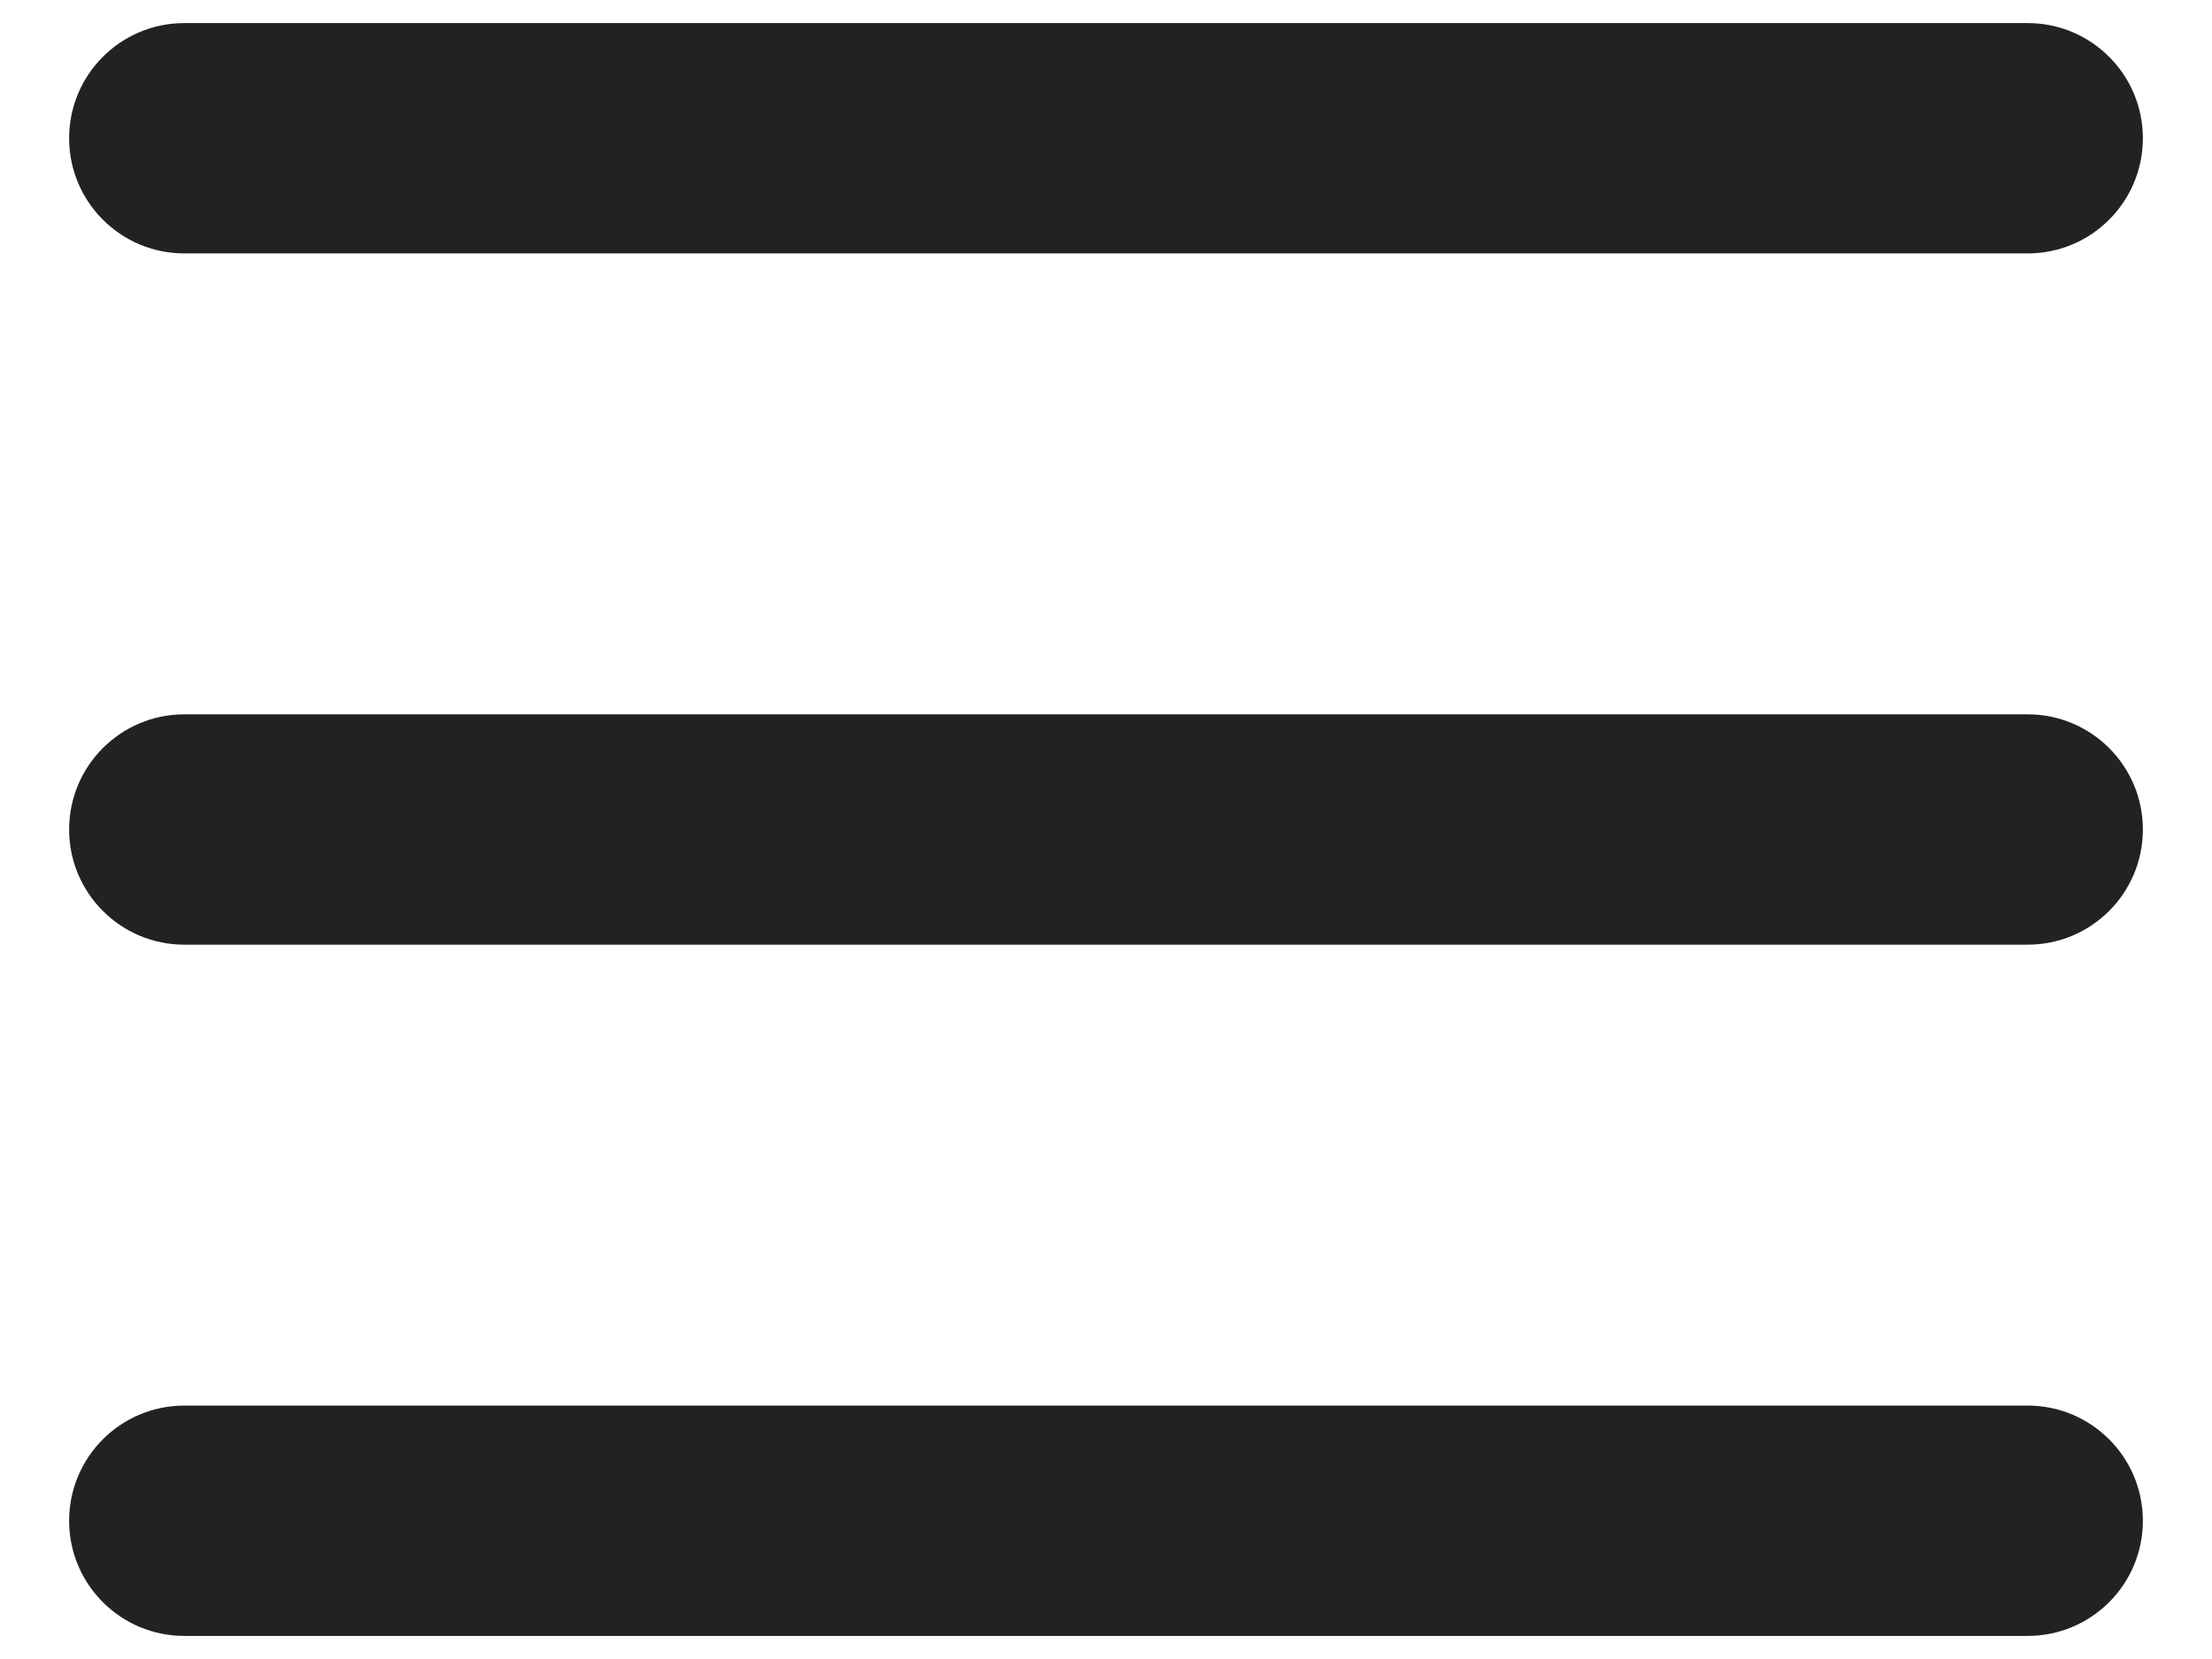
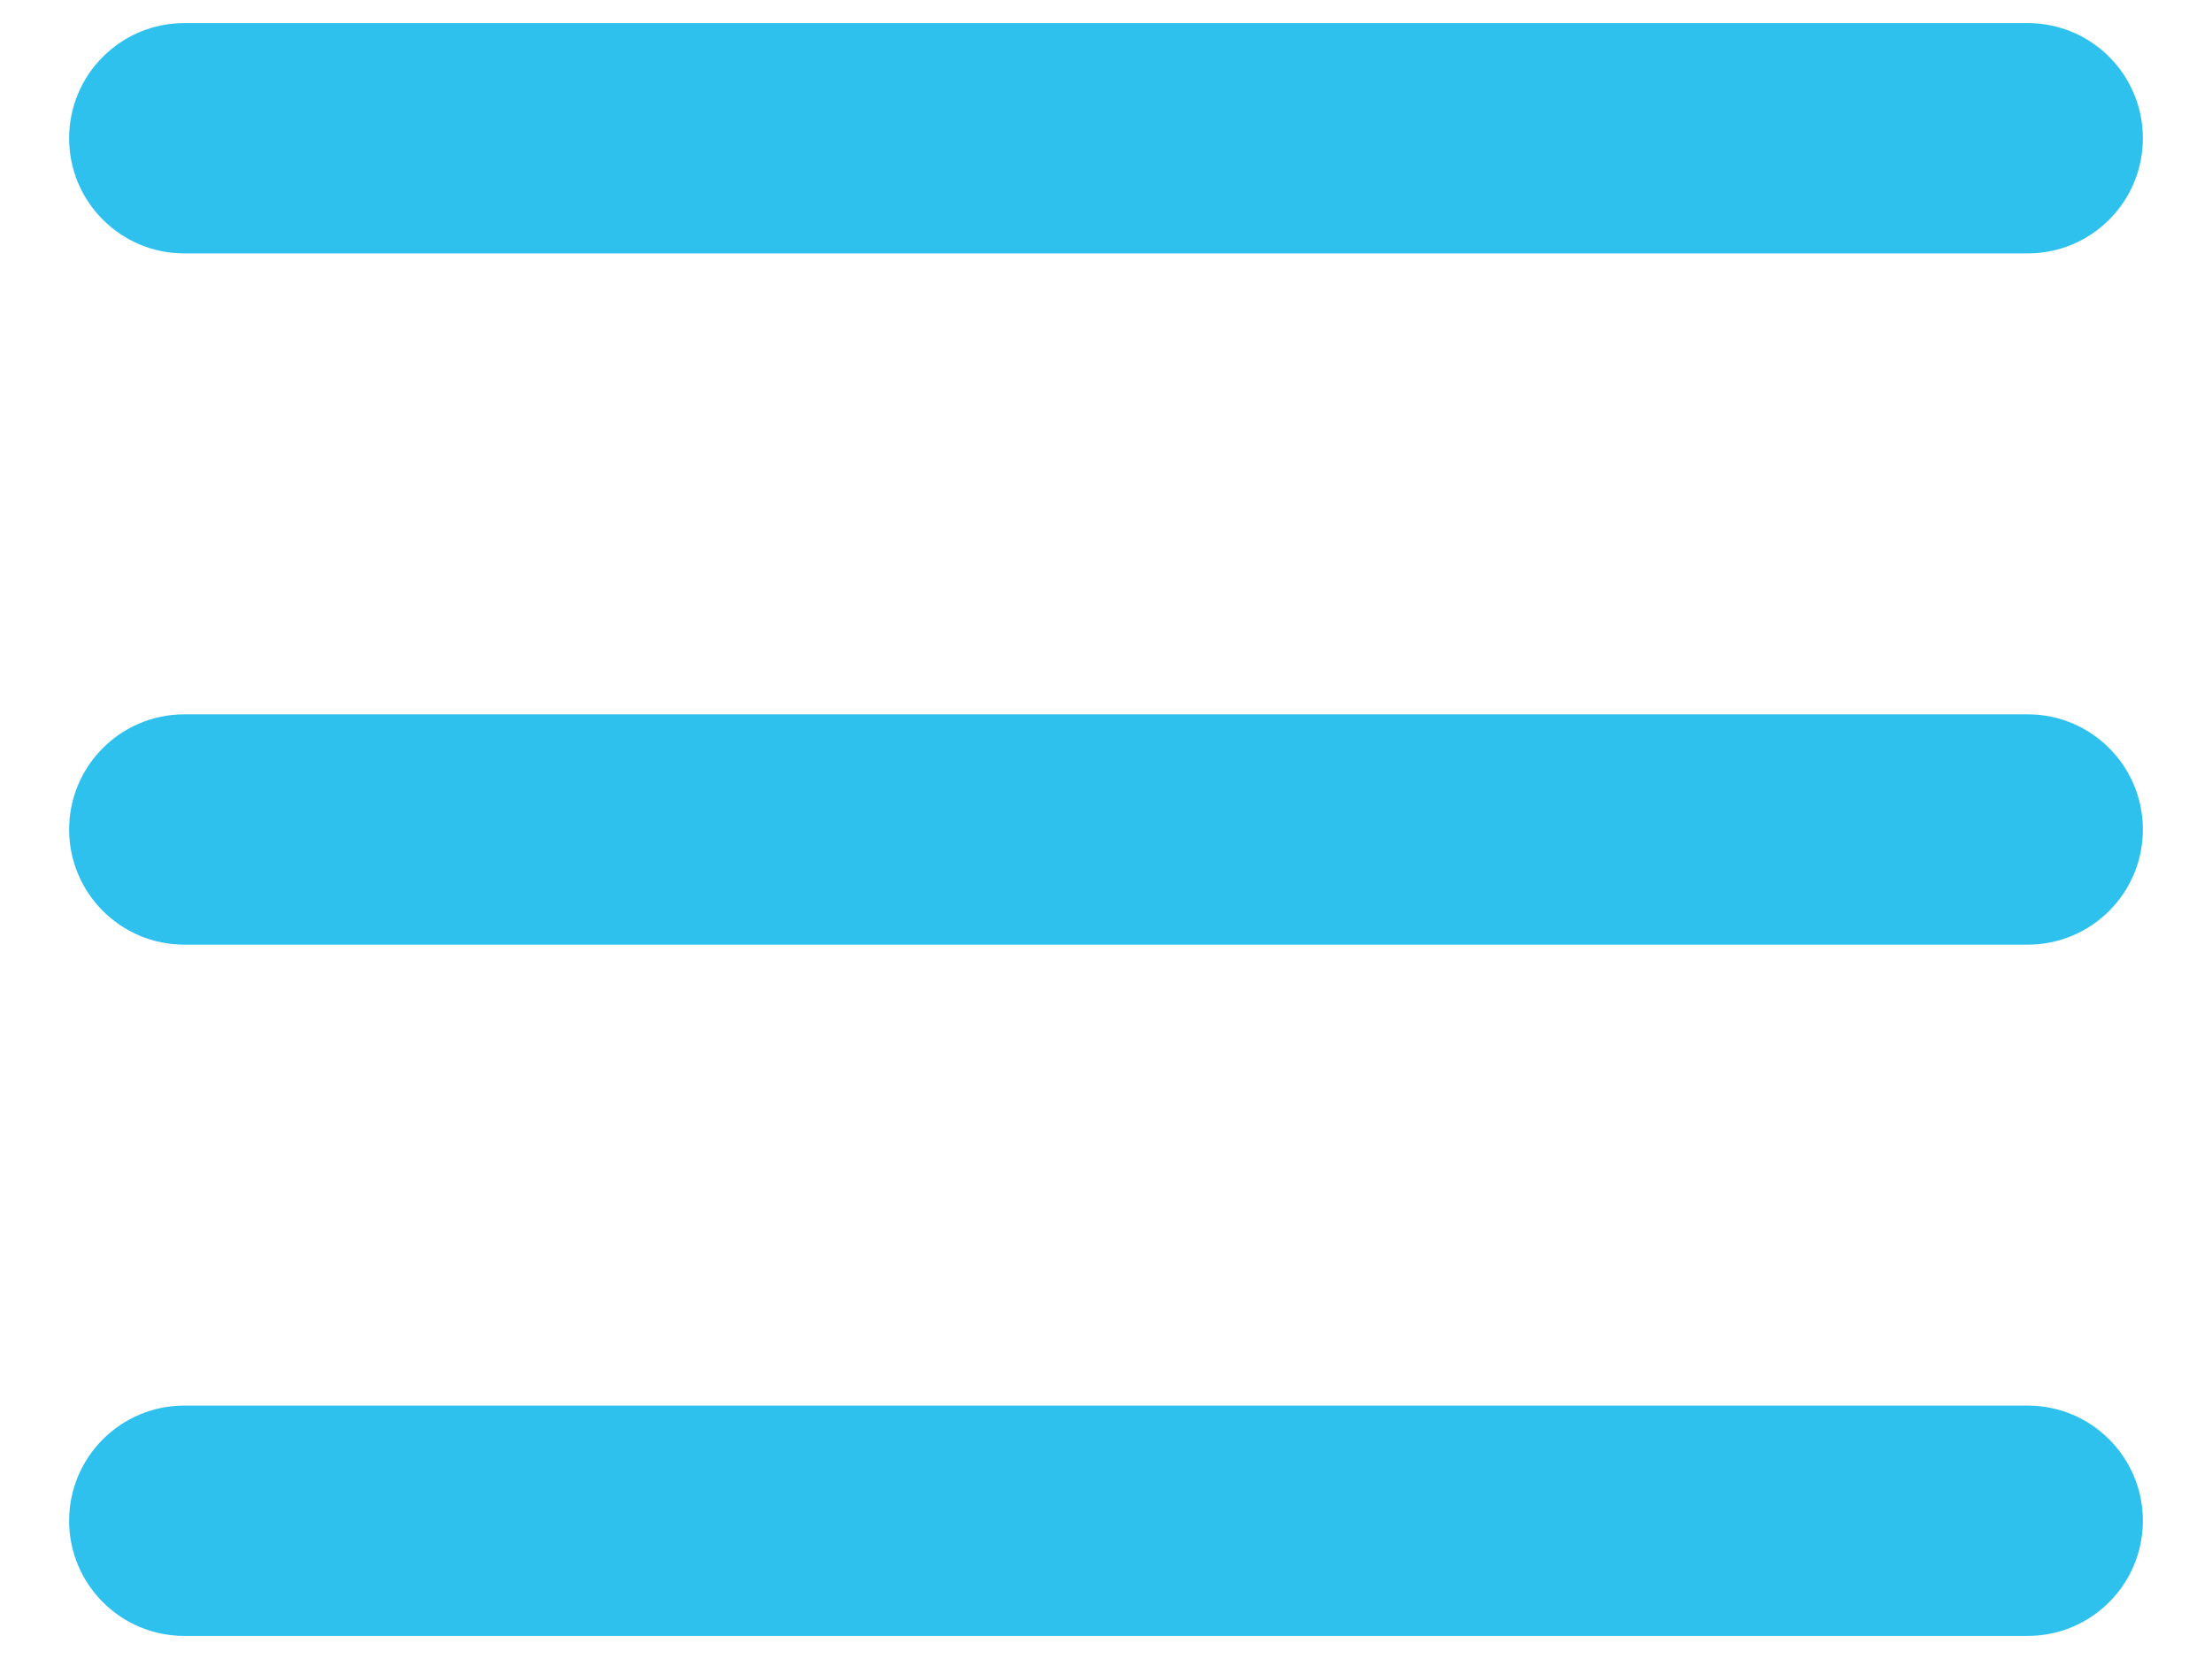
<svg xmlns="http://www.w3.org/2000/svg" width="16" height="12" viewBox="0 0 16 12" fill="none">
-   <path fill-rule="evenodd" clip-rule="evenodd" d="M0.5 1C0.5 0.54 0.873 0.167 1.333 0.167H14.667C15.127 0.167 15.5 0.54 15.5 1C15.5 1.46 15.127 1.833 14.667 1.833H1.333C0.873 1.833 0.5 1.46 0.5 1Z" fill="#222222" />
-   <path fill-rule="evenodd" clip-rule="evenodd" d="M0.5 6C0.5 5.54 0.873 5.167 1.333 5.167H14.667C15.127 5.167 15.5 5.54 15.5 6C15.5 6.46 15.127 6.833 14.667 6.833H1.333C0.873 6.833 0.5 6.46 0.5 6Z" fill="#222222" />
-   <path fill-rule="evenodd" clip-rule="evenodd" d="M0.5 11C0.5 10.54 0.873 10.167 1.333 10.167H14.667C15.127 10.167 15.5 10.54 15.5 11C15.5 11.46 15.127 11.833 14.667 11.833H1.333C0.873 11.833 0.5 11.46 0.5 11Z" fill="#222222" />
+   <path fill-rule="evenodd" clip-rule="evenodd" d="M0.5 1C0.5 0.54 0.873 0.167 1.333 0.167H14.667C15.127 0.167 15.5 0.54 15.5 1C15.5 1.46 15.127 1.833 14.667 1.833H1.333C0.873 1.833 0.5 1.46 0.5 1Z" fill="#2ec1ed" />
+   <path fill-rule="evenodd" clip-rule="evenodd" d="M0.5 6C0.5 5.54 0.873 5.167 1.333 5.167H14.667C15.127 5.167 15.5 5.54 15.5 6C15.5 6.46 15.127 6.833 14.667 6.833H1.333C0.873 6.833 0.5 6.46 0.5 6Z" fill="#2ec1ed" />
+   <path fill-rule="evenodd" clip-rule="evenodd" d="M0.5 11C0.5 10.54 0.873 10.167 1.333 10.167H14.667C15.127 10.167 15.5 10.54 15.5 11C15.5 11.46 15.127 11.833 14.667 11.833H1.333C0.873 11.833 0.5 11.46 0.5 11Z" fill="#2ec1ed" />
</svg>
